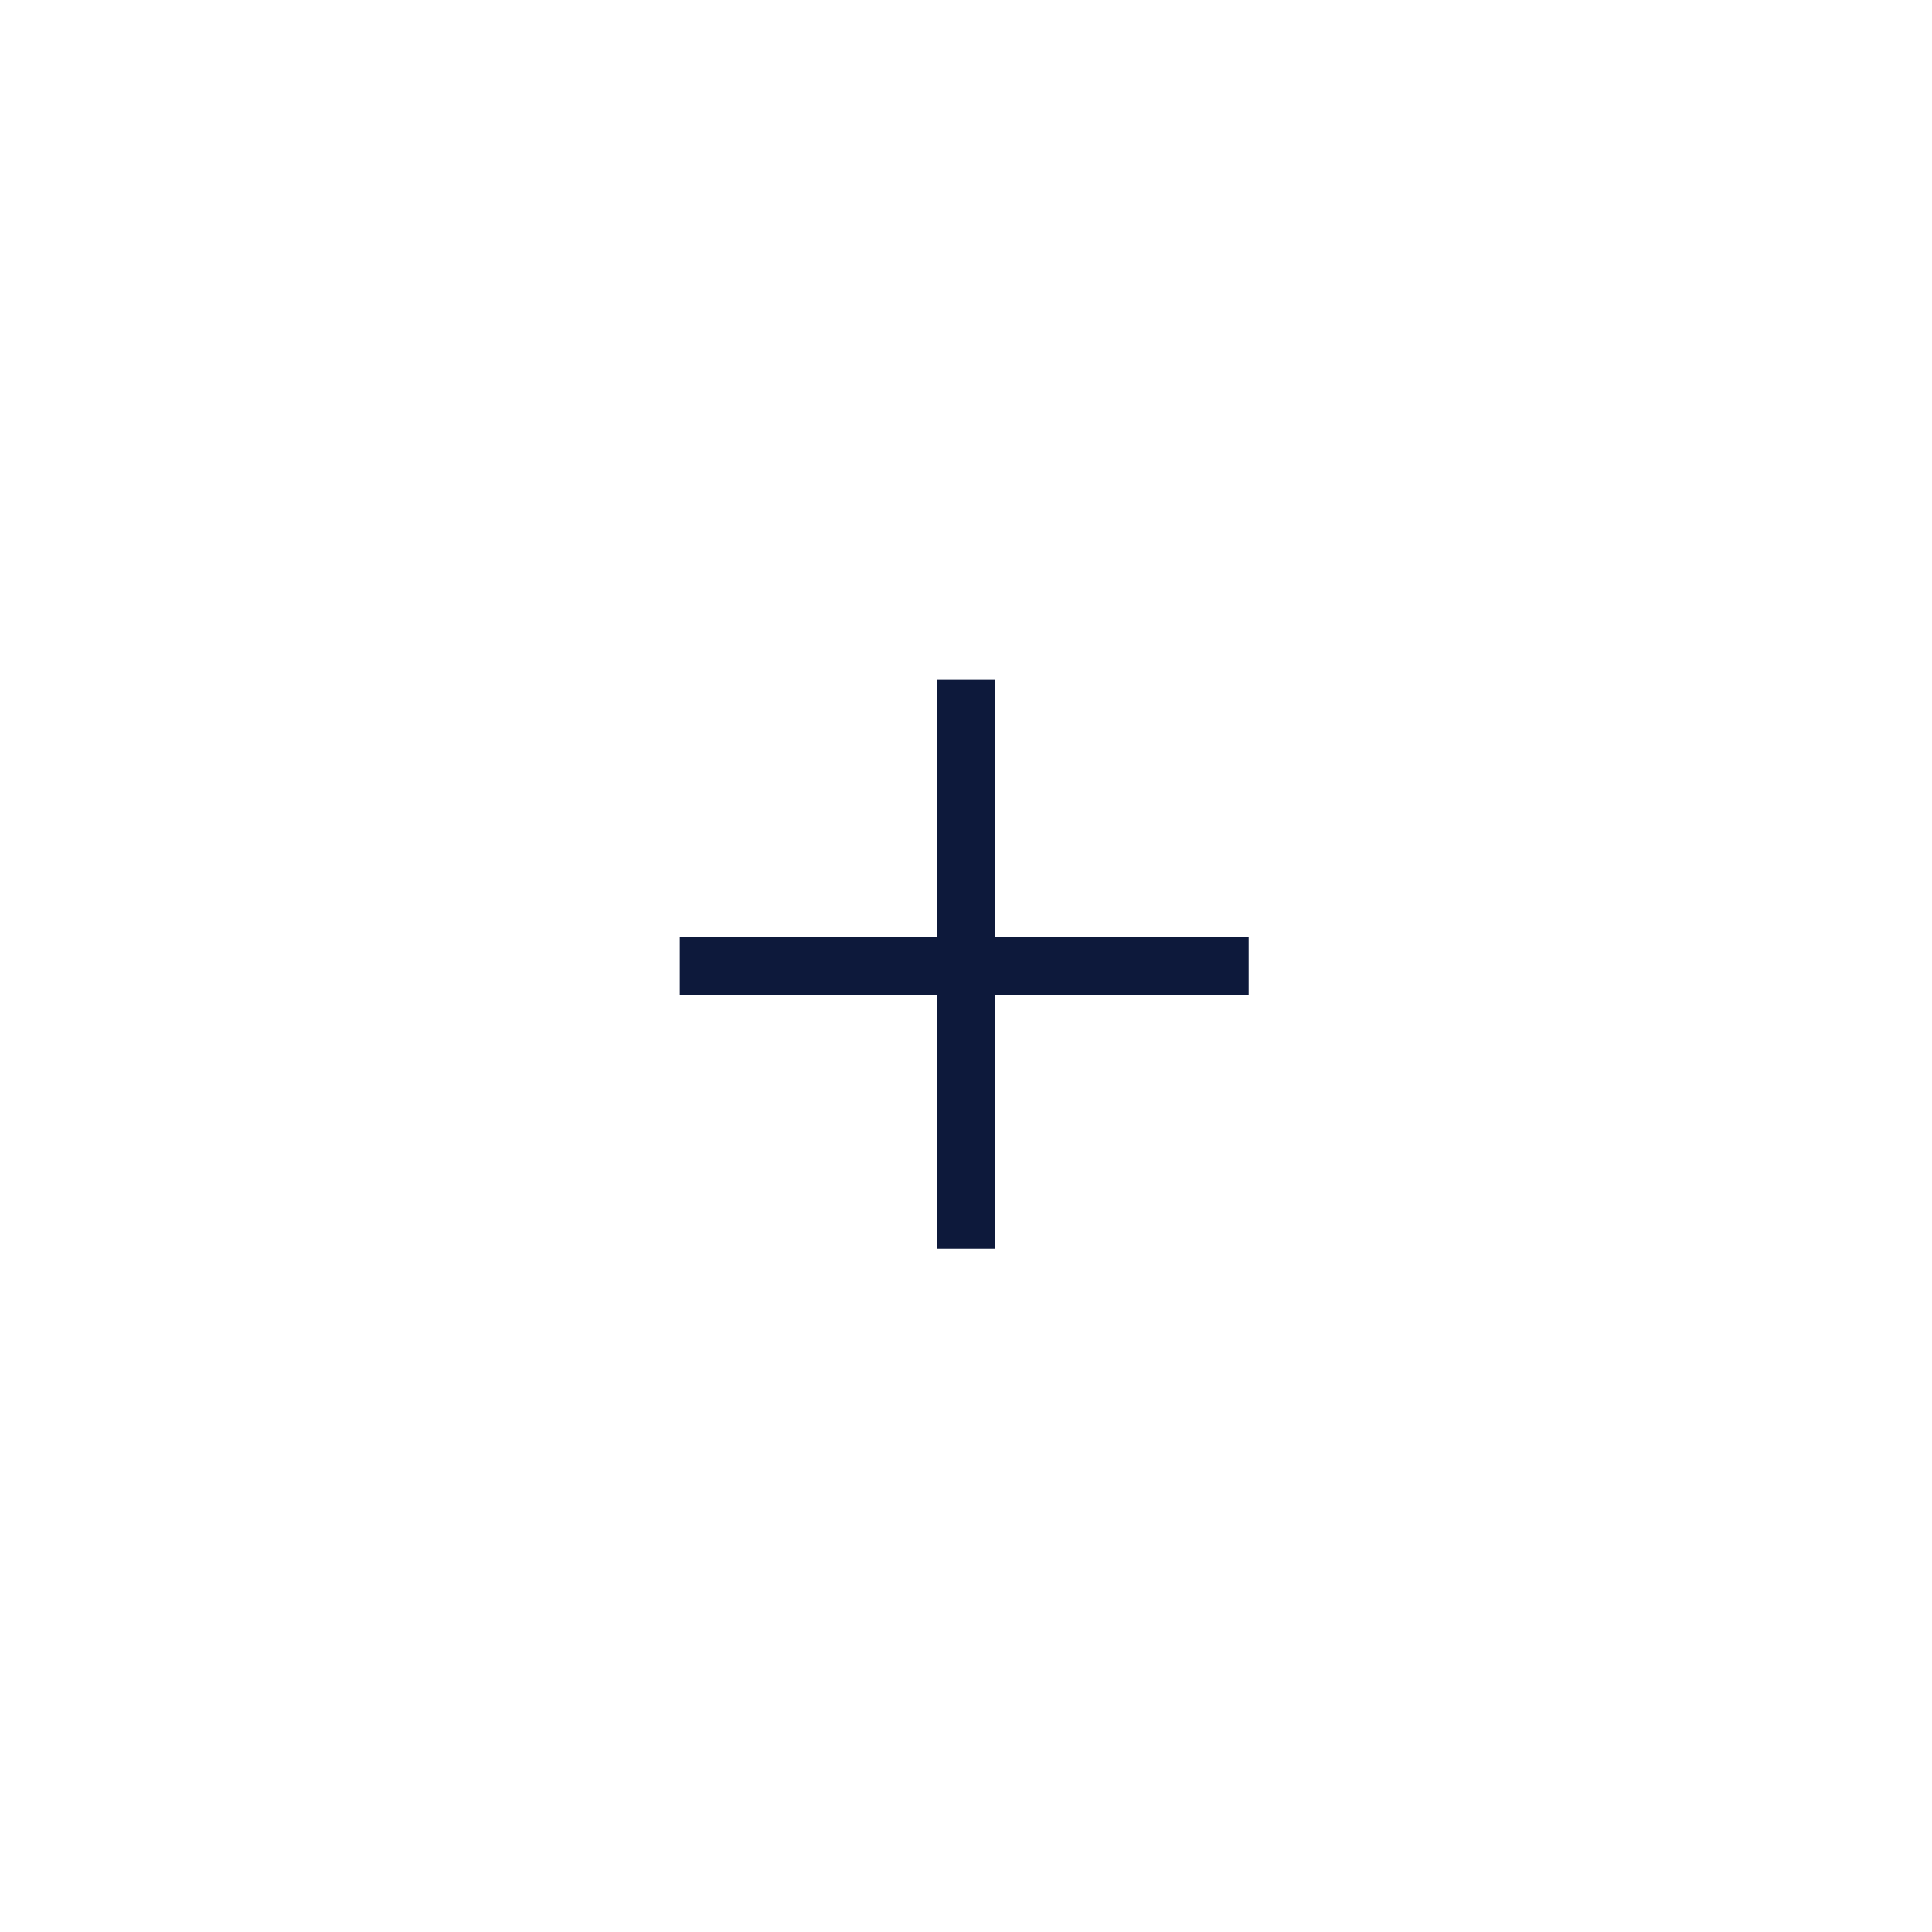
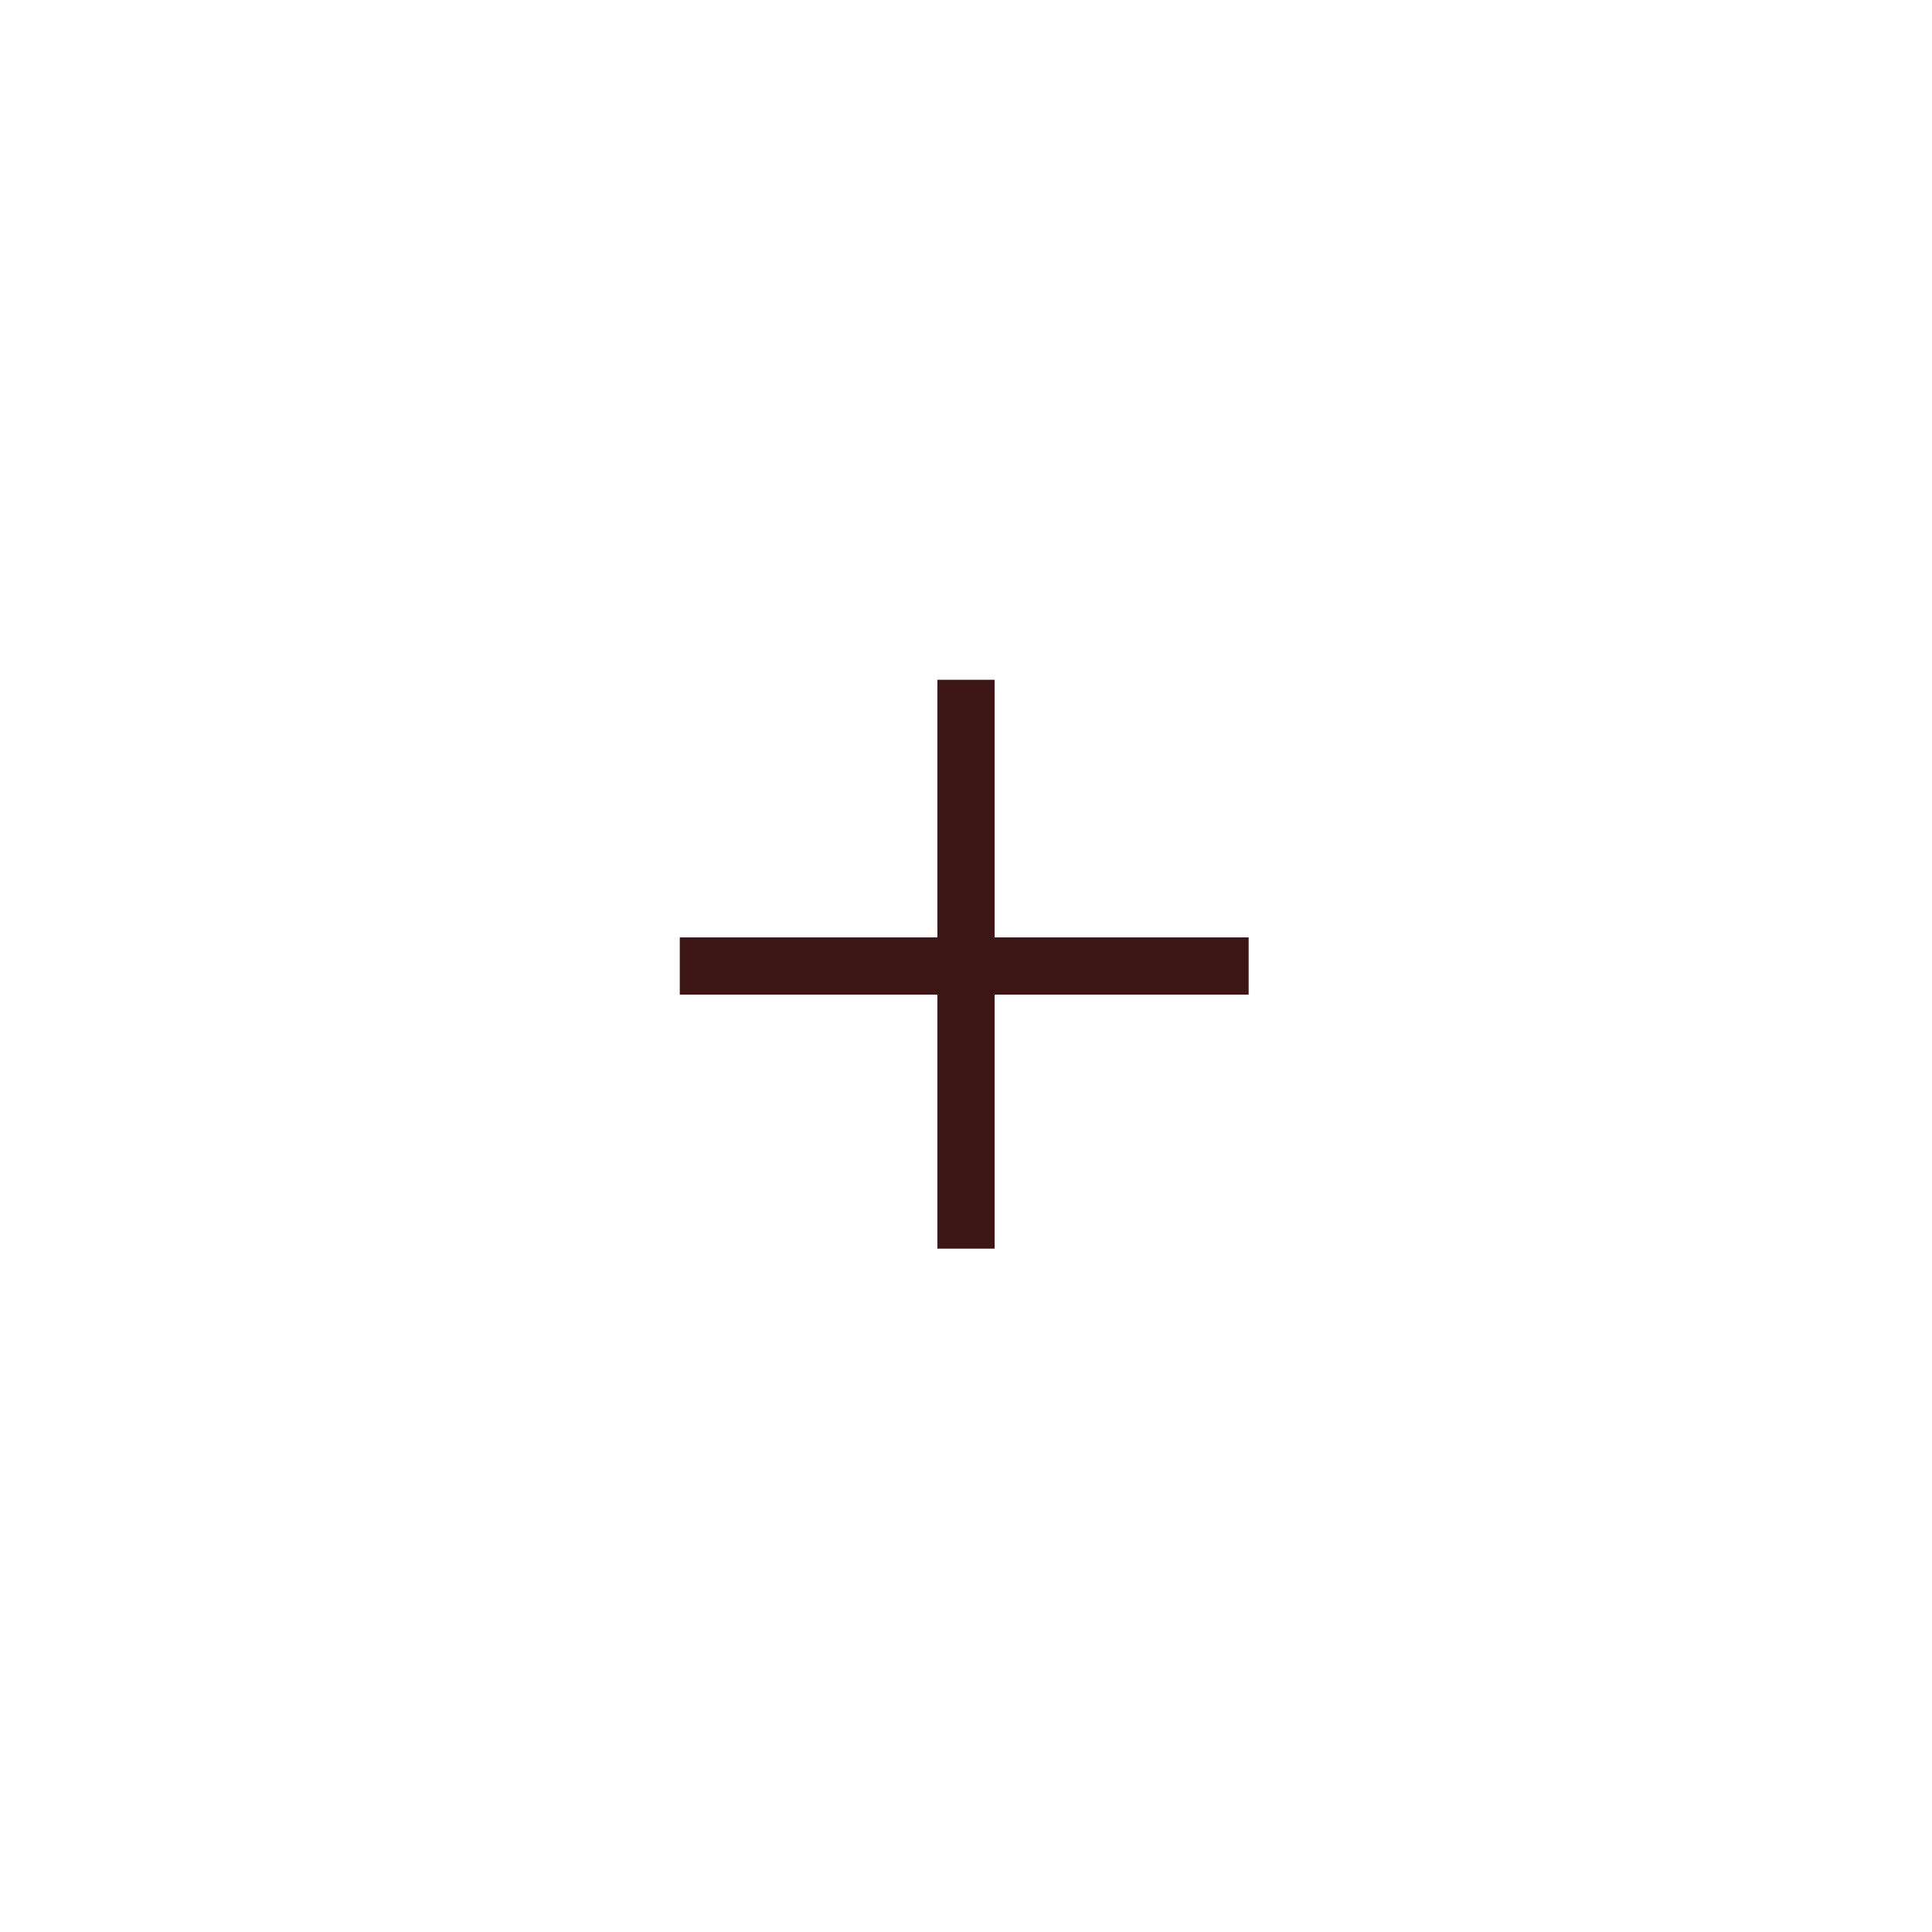
<svg xmlns="http://www.w3.org/2000/svg" width="540" height="540" viewBox="0 0 540 540" fill="none">
-   <rect x="262" y="190" width="16" height="159" fill="#0d193b" />
-   <rect x="190" y="262" width="159" height="16" fill="#0d193b" />
+   <rect x="262" y="190" width="16" height="159" fill="#3d1515" />
+   <rect x="190" y="262" width="159" height="16" fill="#3d1515" />
</svg>
